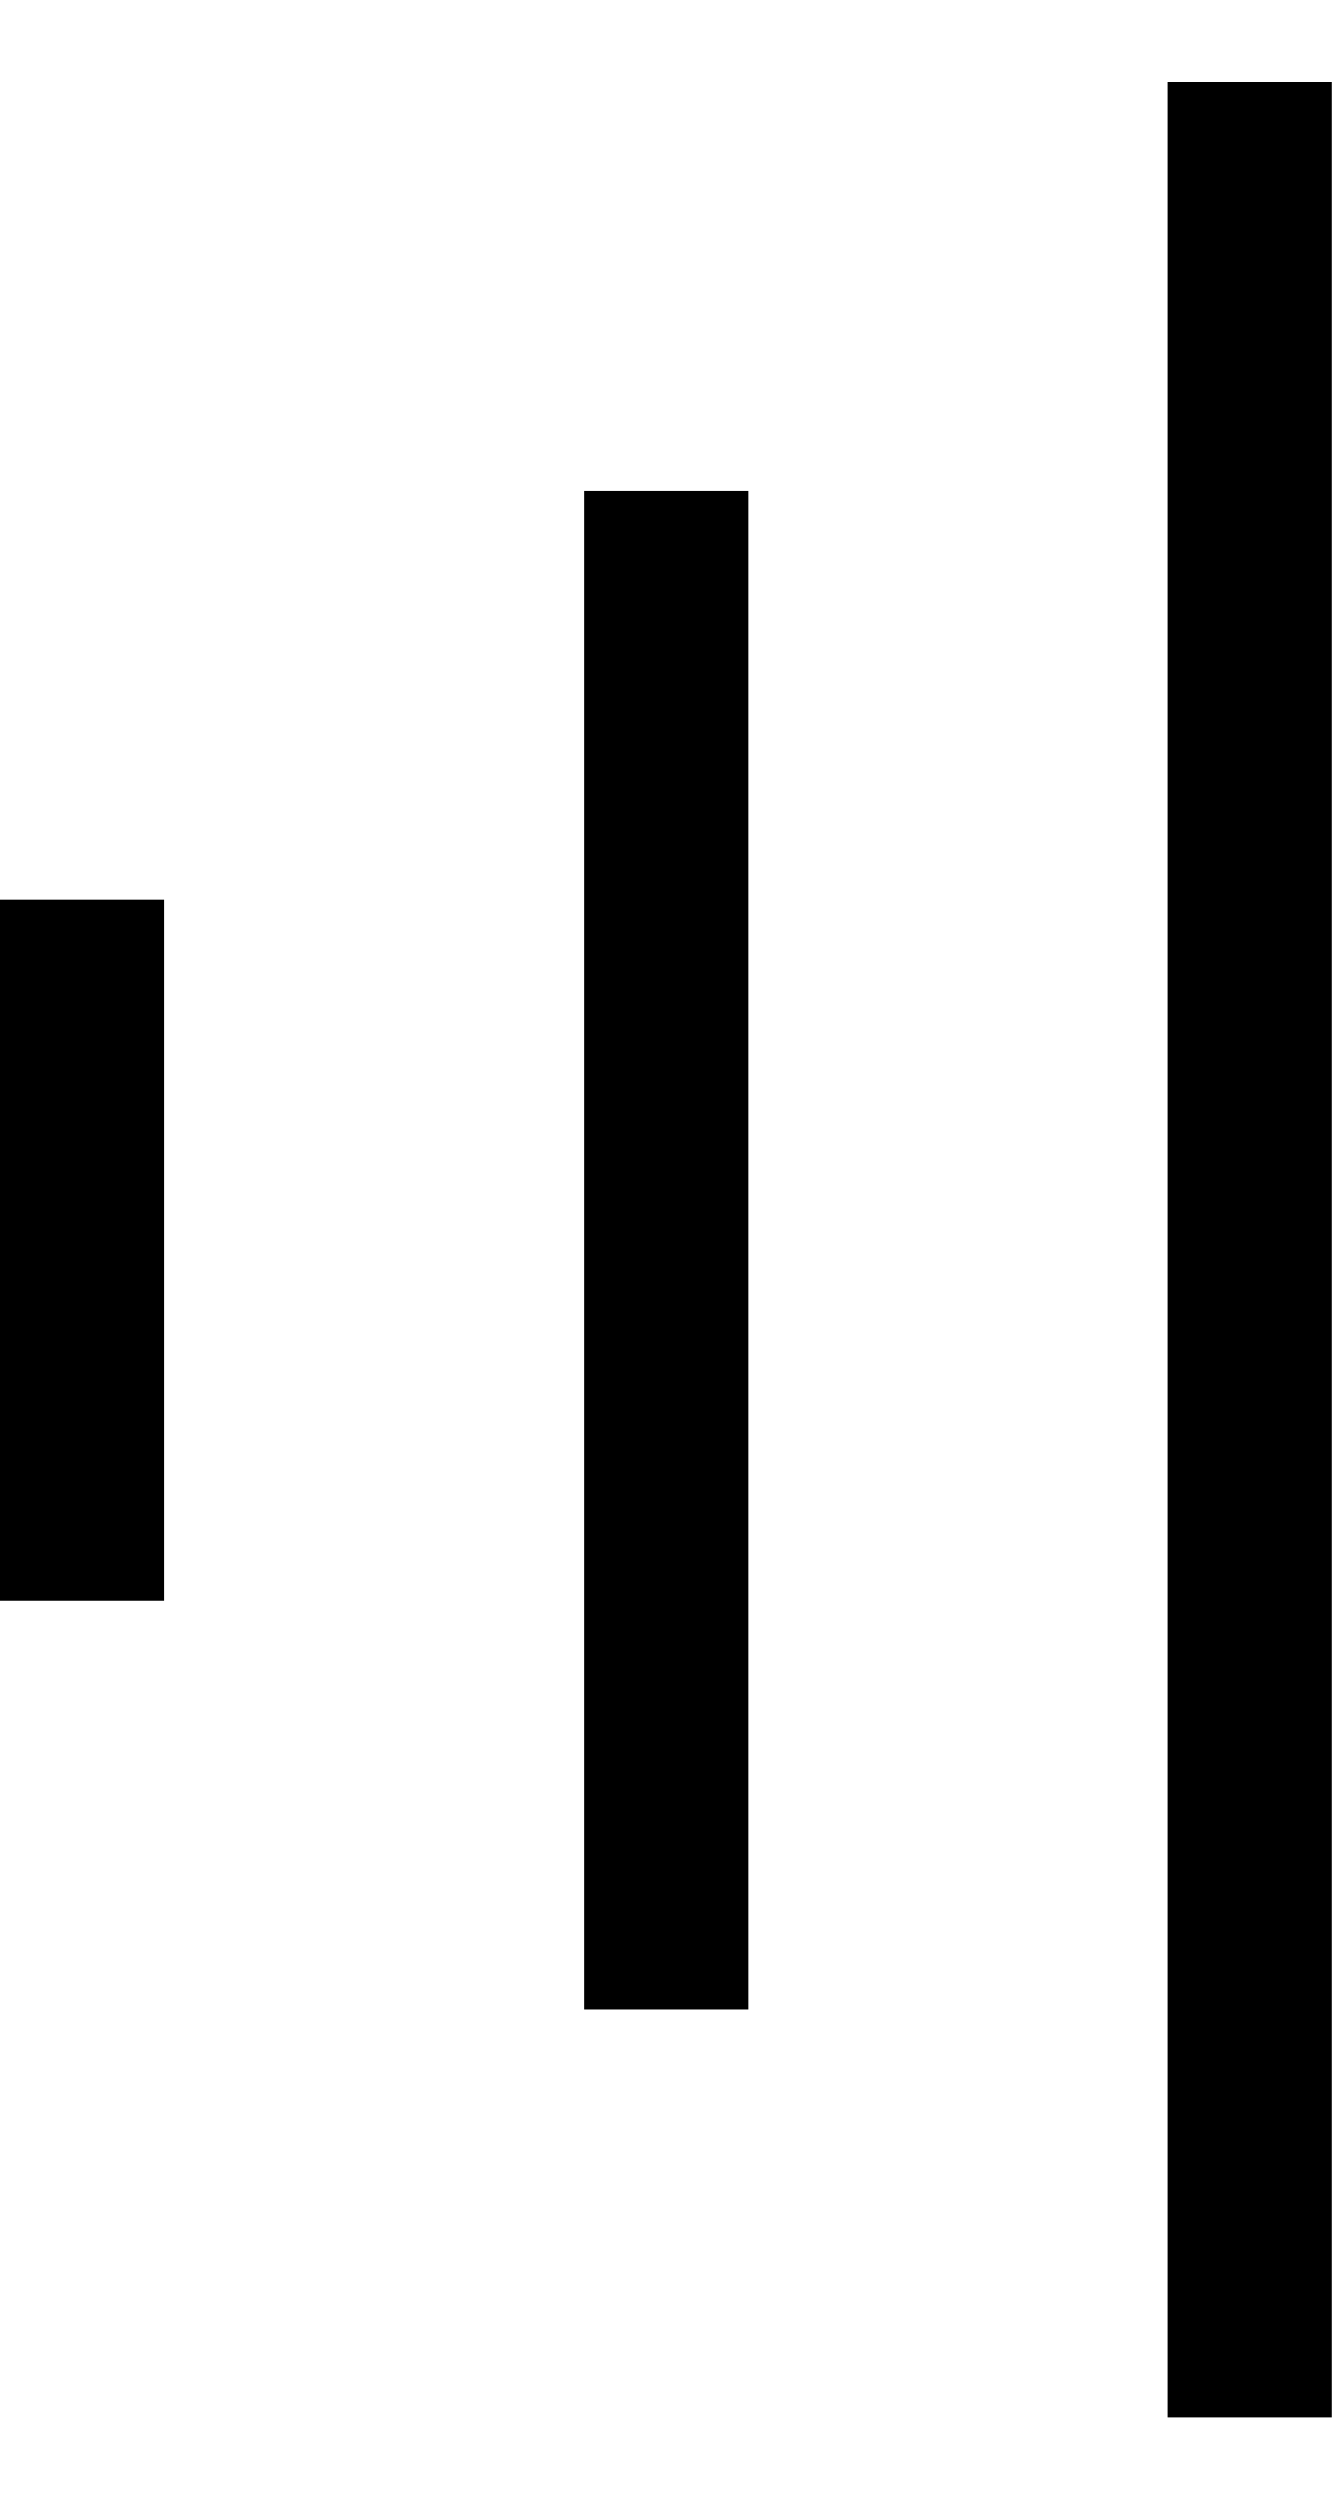
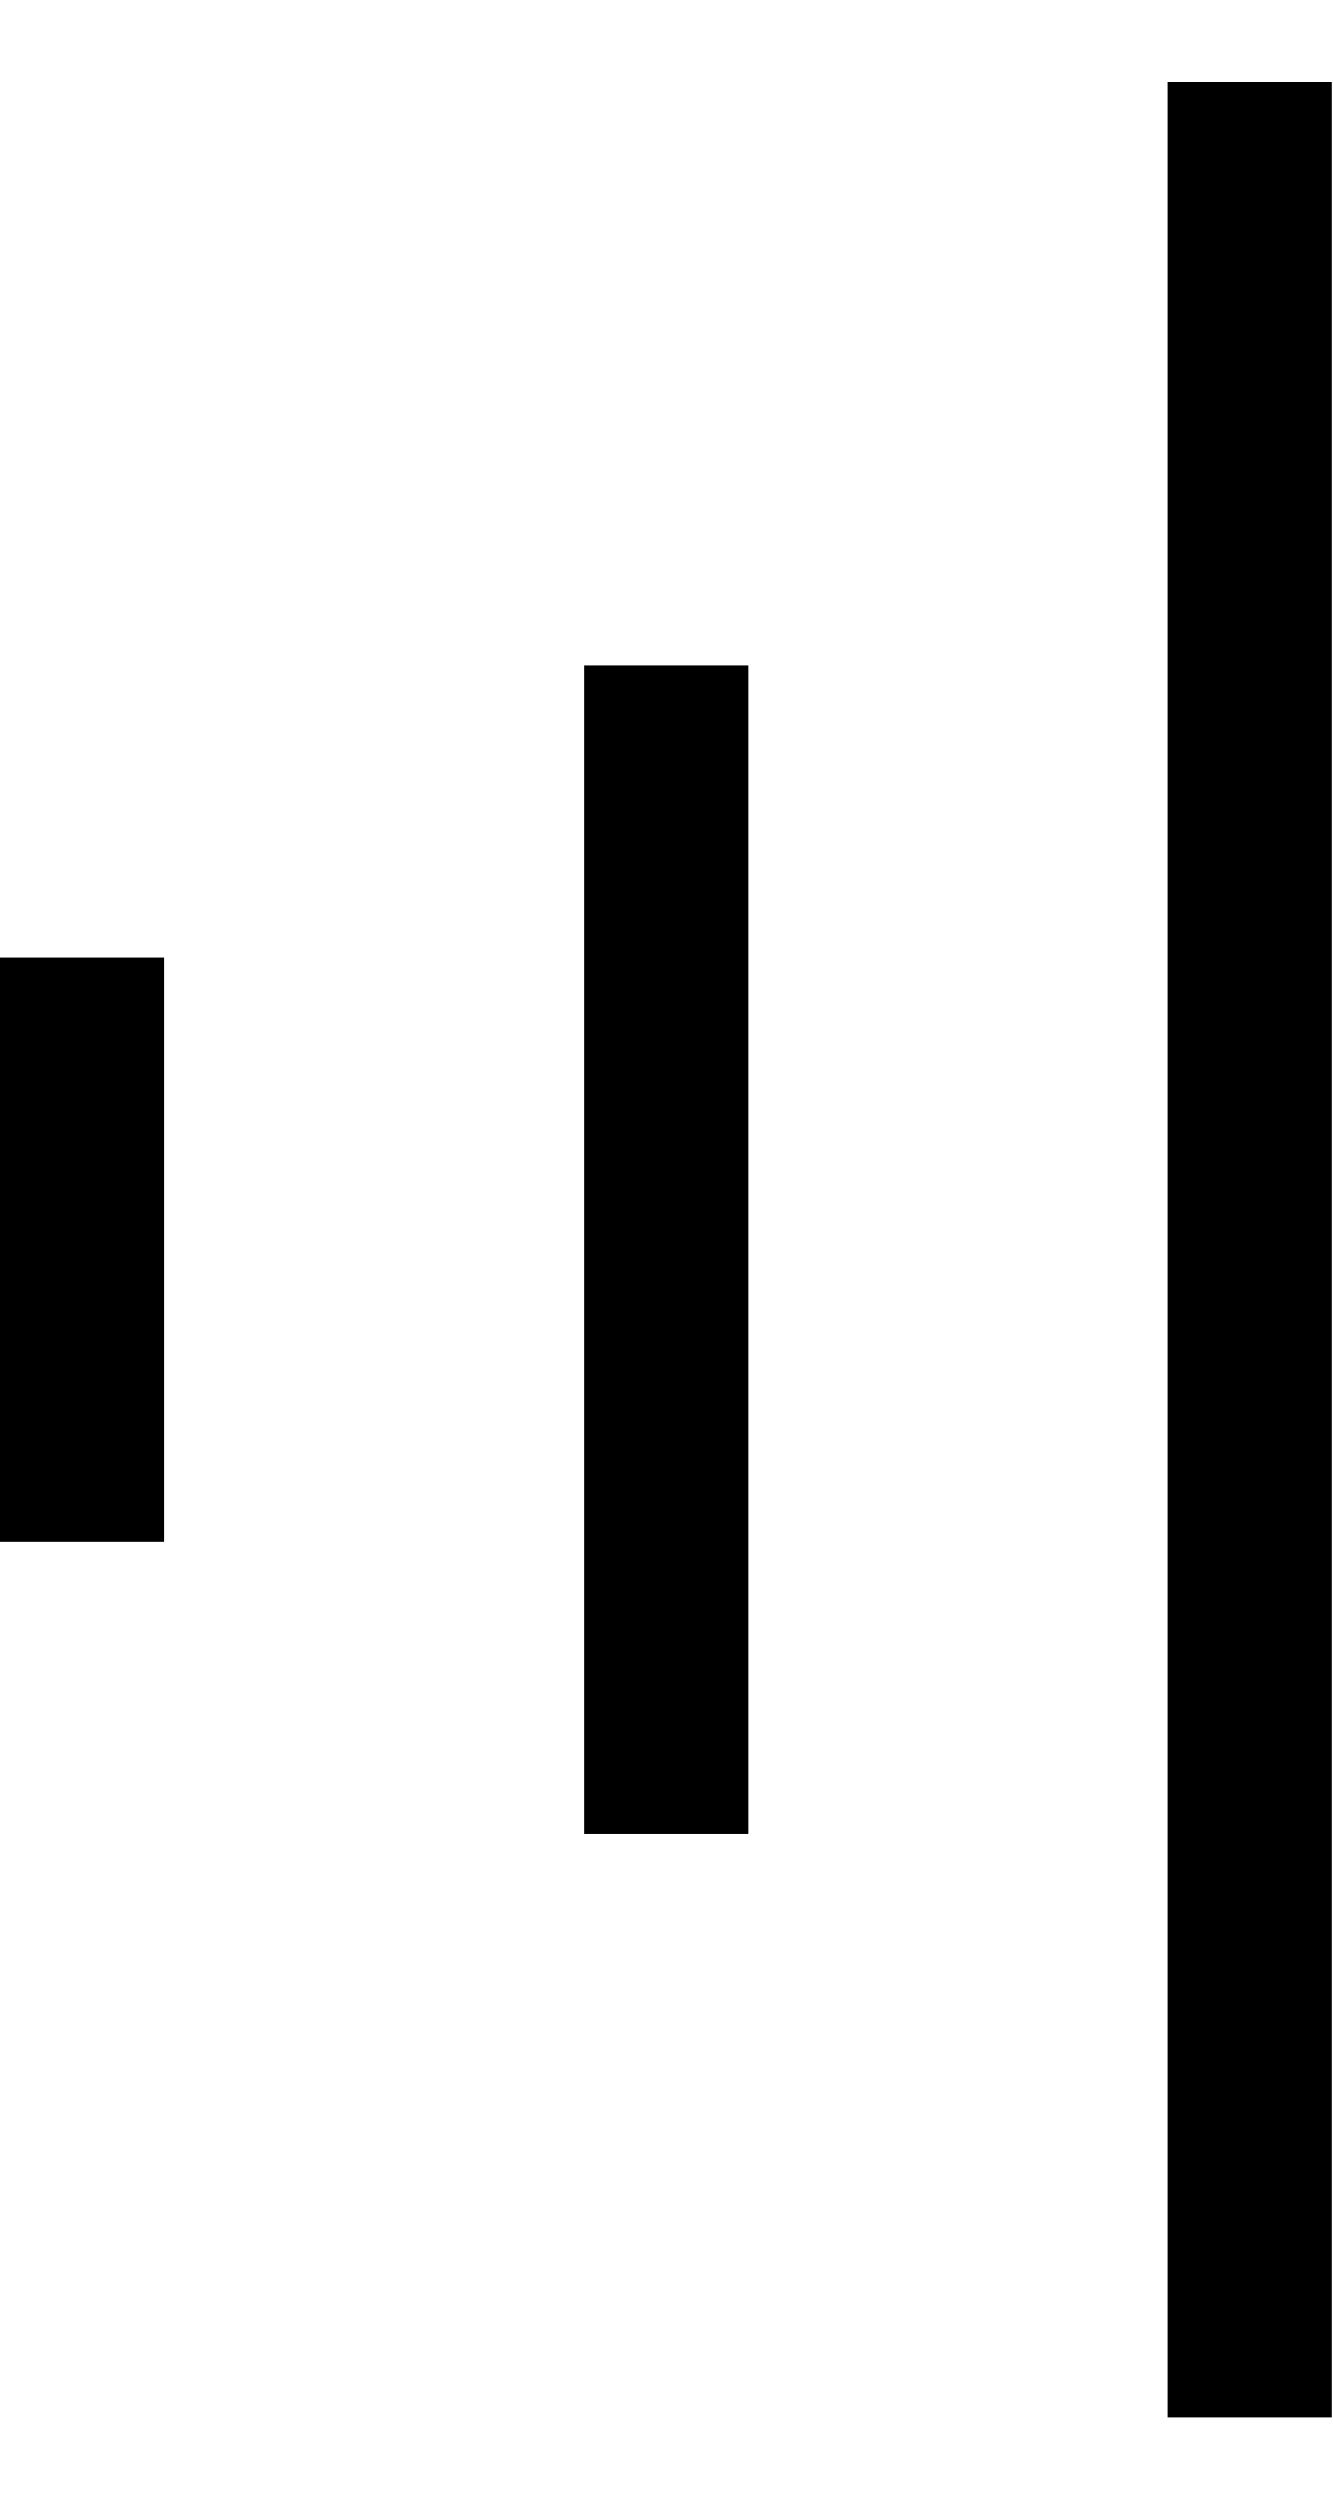
<svg xmlns="http://www.w3.org/2000/svg" width="6.466pt" height="12.135pt" viewBox="0 0 6.466 12.135">
  <defs>
    <clipPath id="clip-0">
      <path clip-rule="nonzero" d="M 5 0 L 6.465 0 L 6.465 12.137 L 5 12.137 Z M 5 0 " />
    </clipPath>
  </defs>
  <g clip-path="url(#clip-0)">
    <path fill="none" stroke-width="0.797" stroke-linecap="butt" stroke-linejoin="miter" stroke="rgb(0%, 0%, 0%)" stroke-opacity="1" stroke-miterlimit="10" d="M -0.002 -5.667 L -0.002 5.669 " transform="matrix(1, 0, 0, -1, 6.068, 6.067)" />
  </g>
-   <path fill="none" stroke-width="0.797" stroke-linecap="butt" stroke-linejoin="miter" stroke="rgb(0%, 0%, 0%)" stroke-opacity="1" stroke-miterlimit="10" d="M -2.834 -3.687 L -2.834 3.684 " transform="matrix(1, 0, 0, -1, 6.068, 6.067)" />
-   <path fill="none" stroke-width="0.797" stroke-linecap="butt" stroke-linejoin="miter" stroke="rgb(0%, 0%, 0%)" stroke-opacity="1" stroke-miterlimit="10" d="M -5.67 -1.703 L -5.67 1.7 " transform="matrix(1, 0, 0, -1, 6.068, 6.067)" />
+   <path fill="none" stroke-width="0.797" stroke-linecap="butt" stroke-linejoin="miter" stroke="rgb(0%, 0%, 0%)" stroke-opacity="1" stroke-miterlimit="10" d="M -2.834 -2.835 L -2.834 2.837 " transform="matrix(1, 0, 0, -1, 6.068, 6.067)" />
+   <path fill="none" stroke-width="0.797" stroke-linecap="butt" stroke-linejoin="miter" stroke="rgb(0%, 0%, 0%)" stroke-opacity="1" stroke-miterlimit="10" d="M -5.67 -1.417 L -5.67 1.419 " transform="matrix(1, 0, 0, -1, 6.068, 6.067)" />
</svg>
